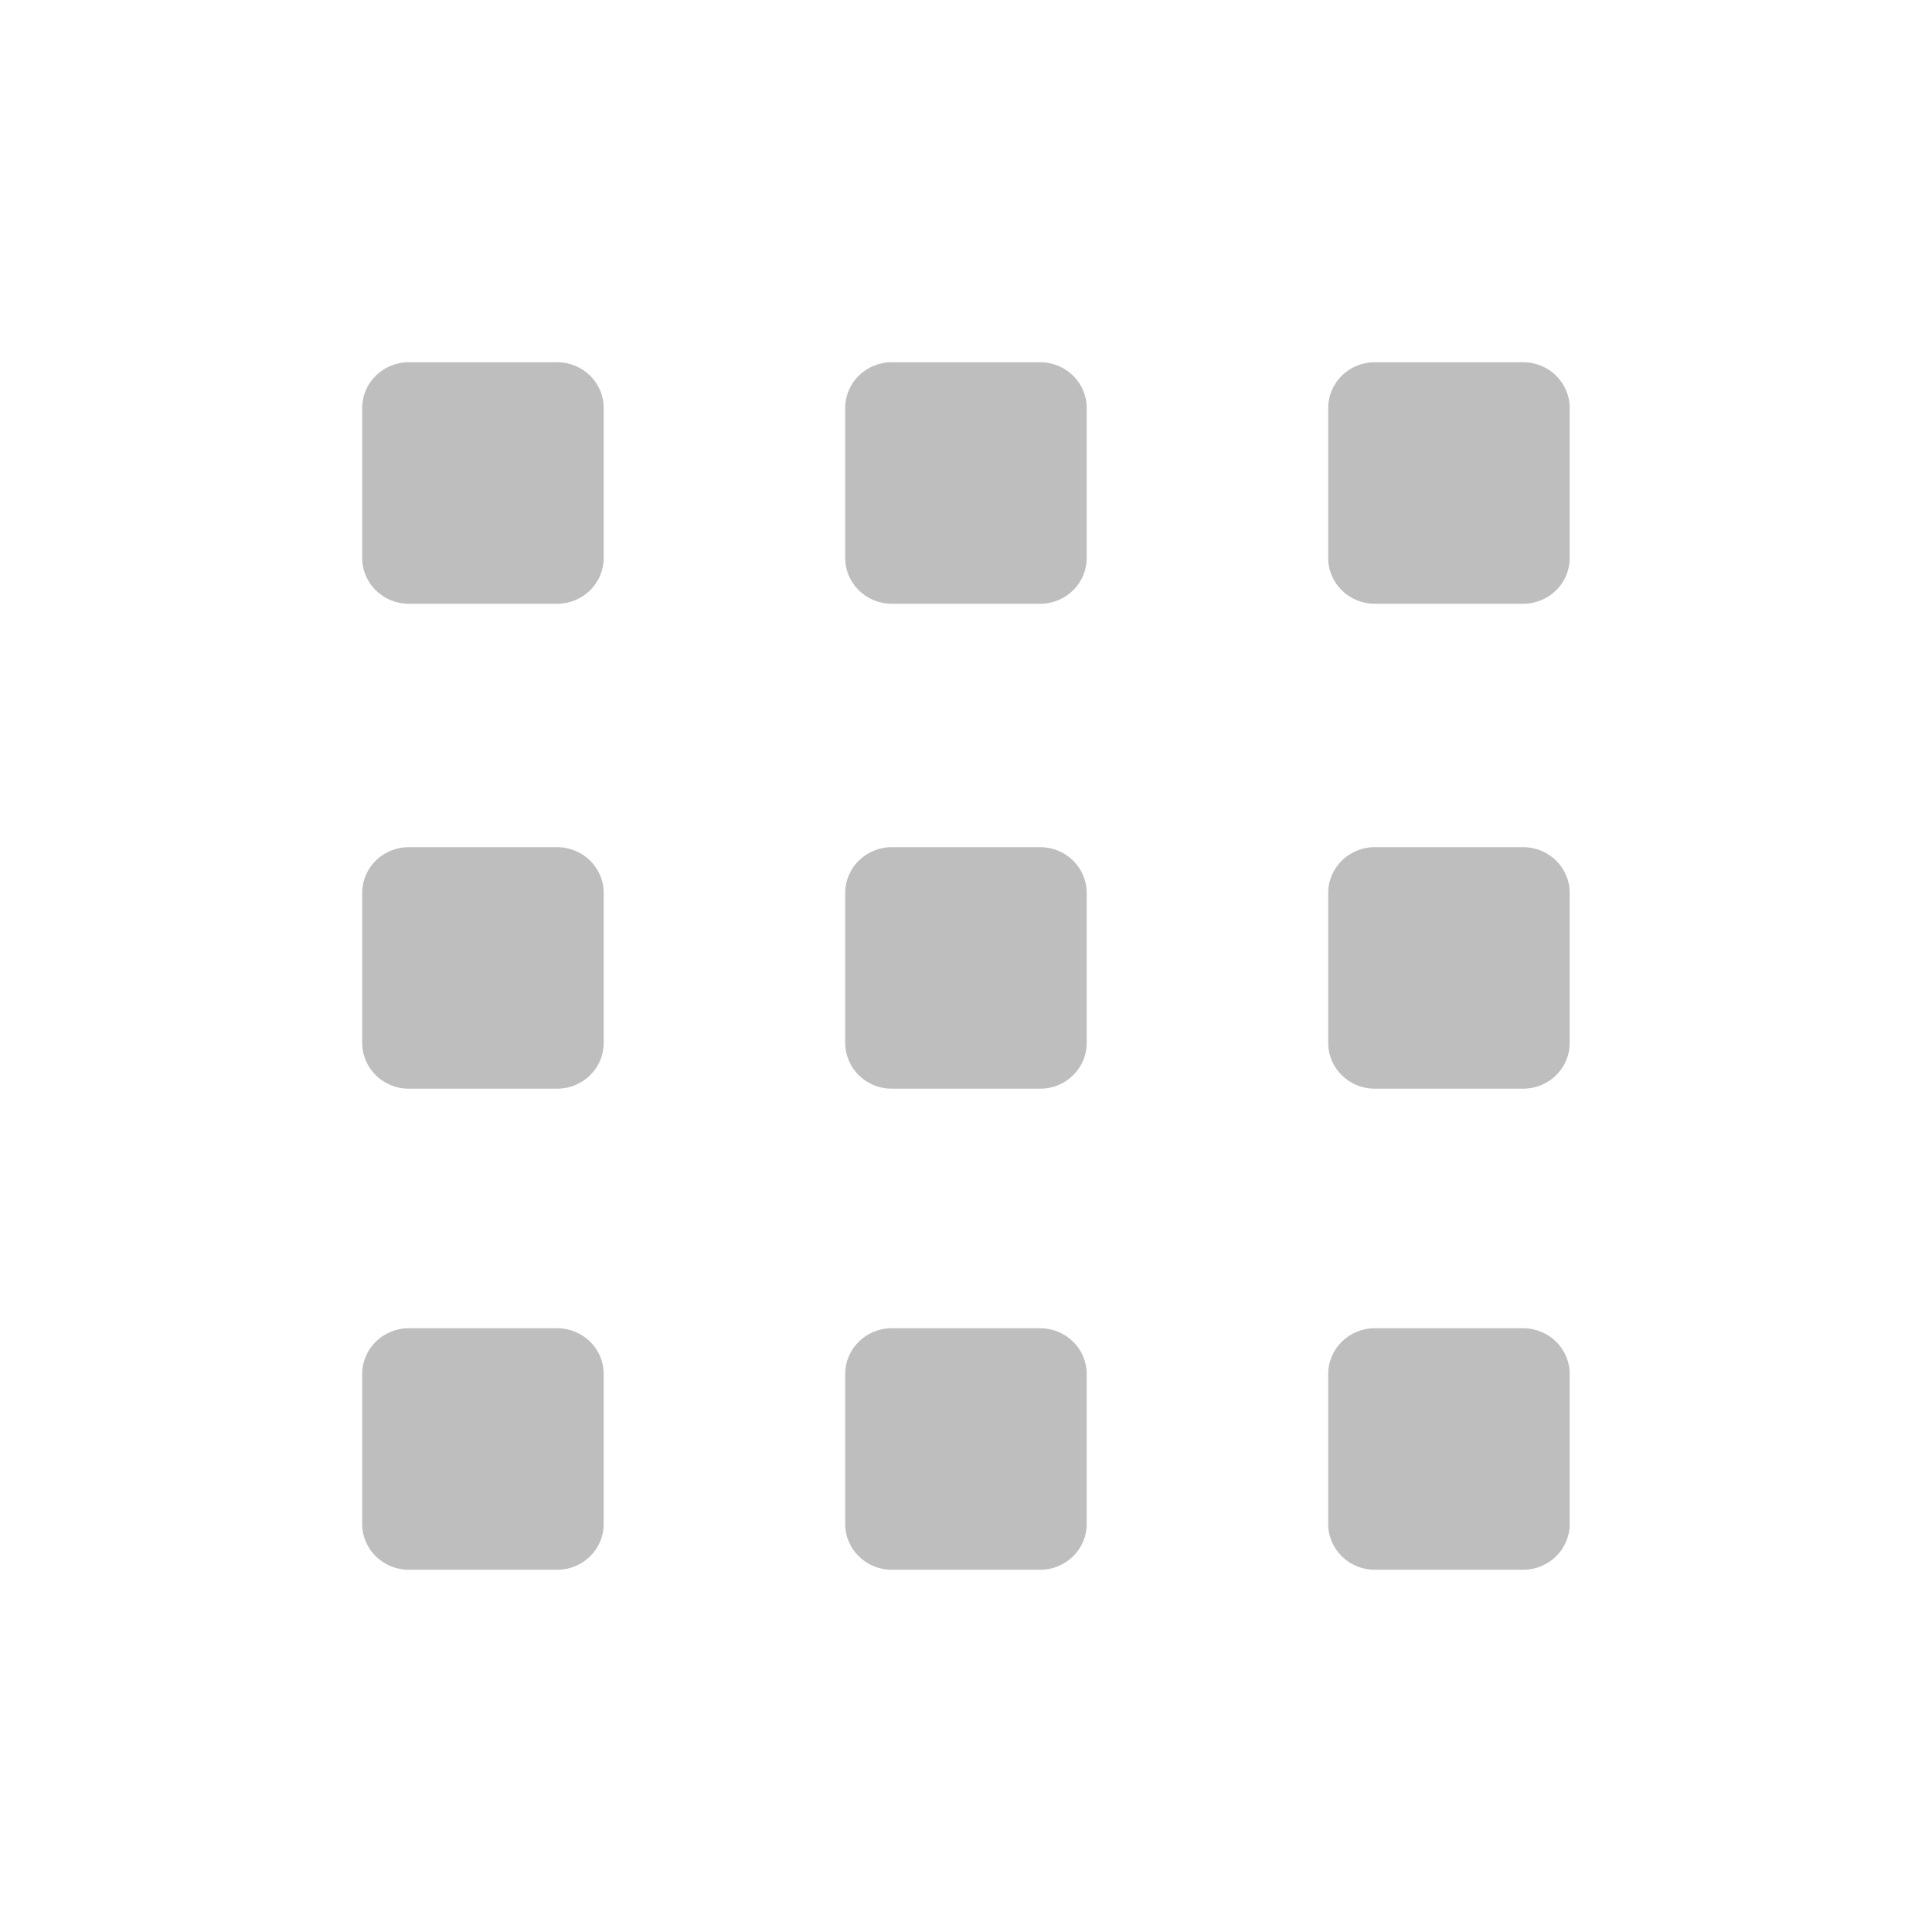
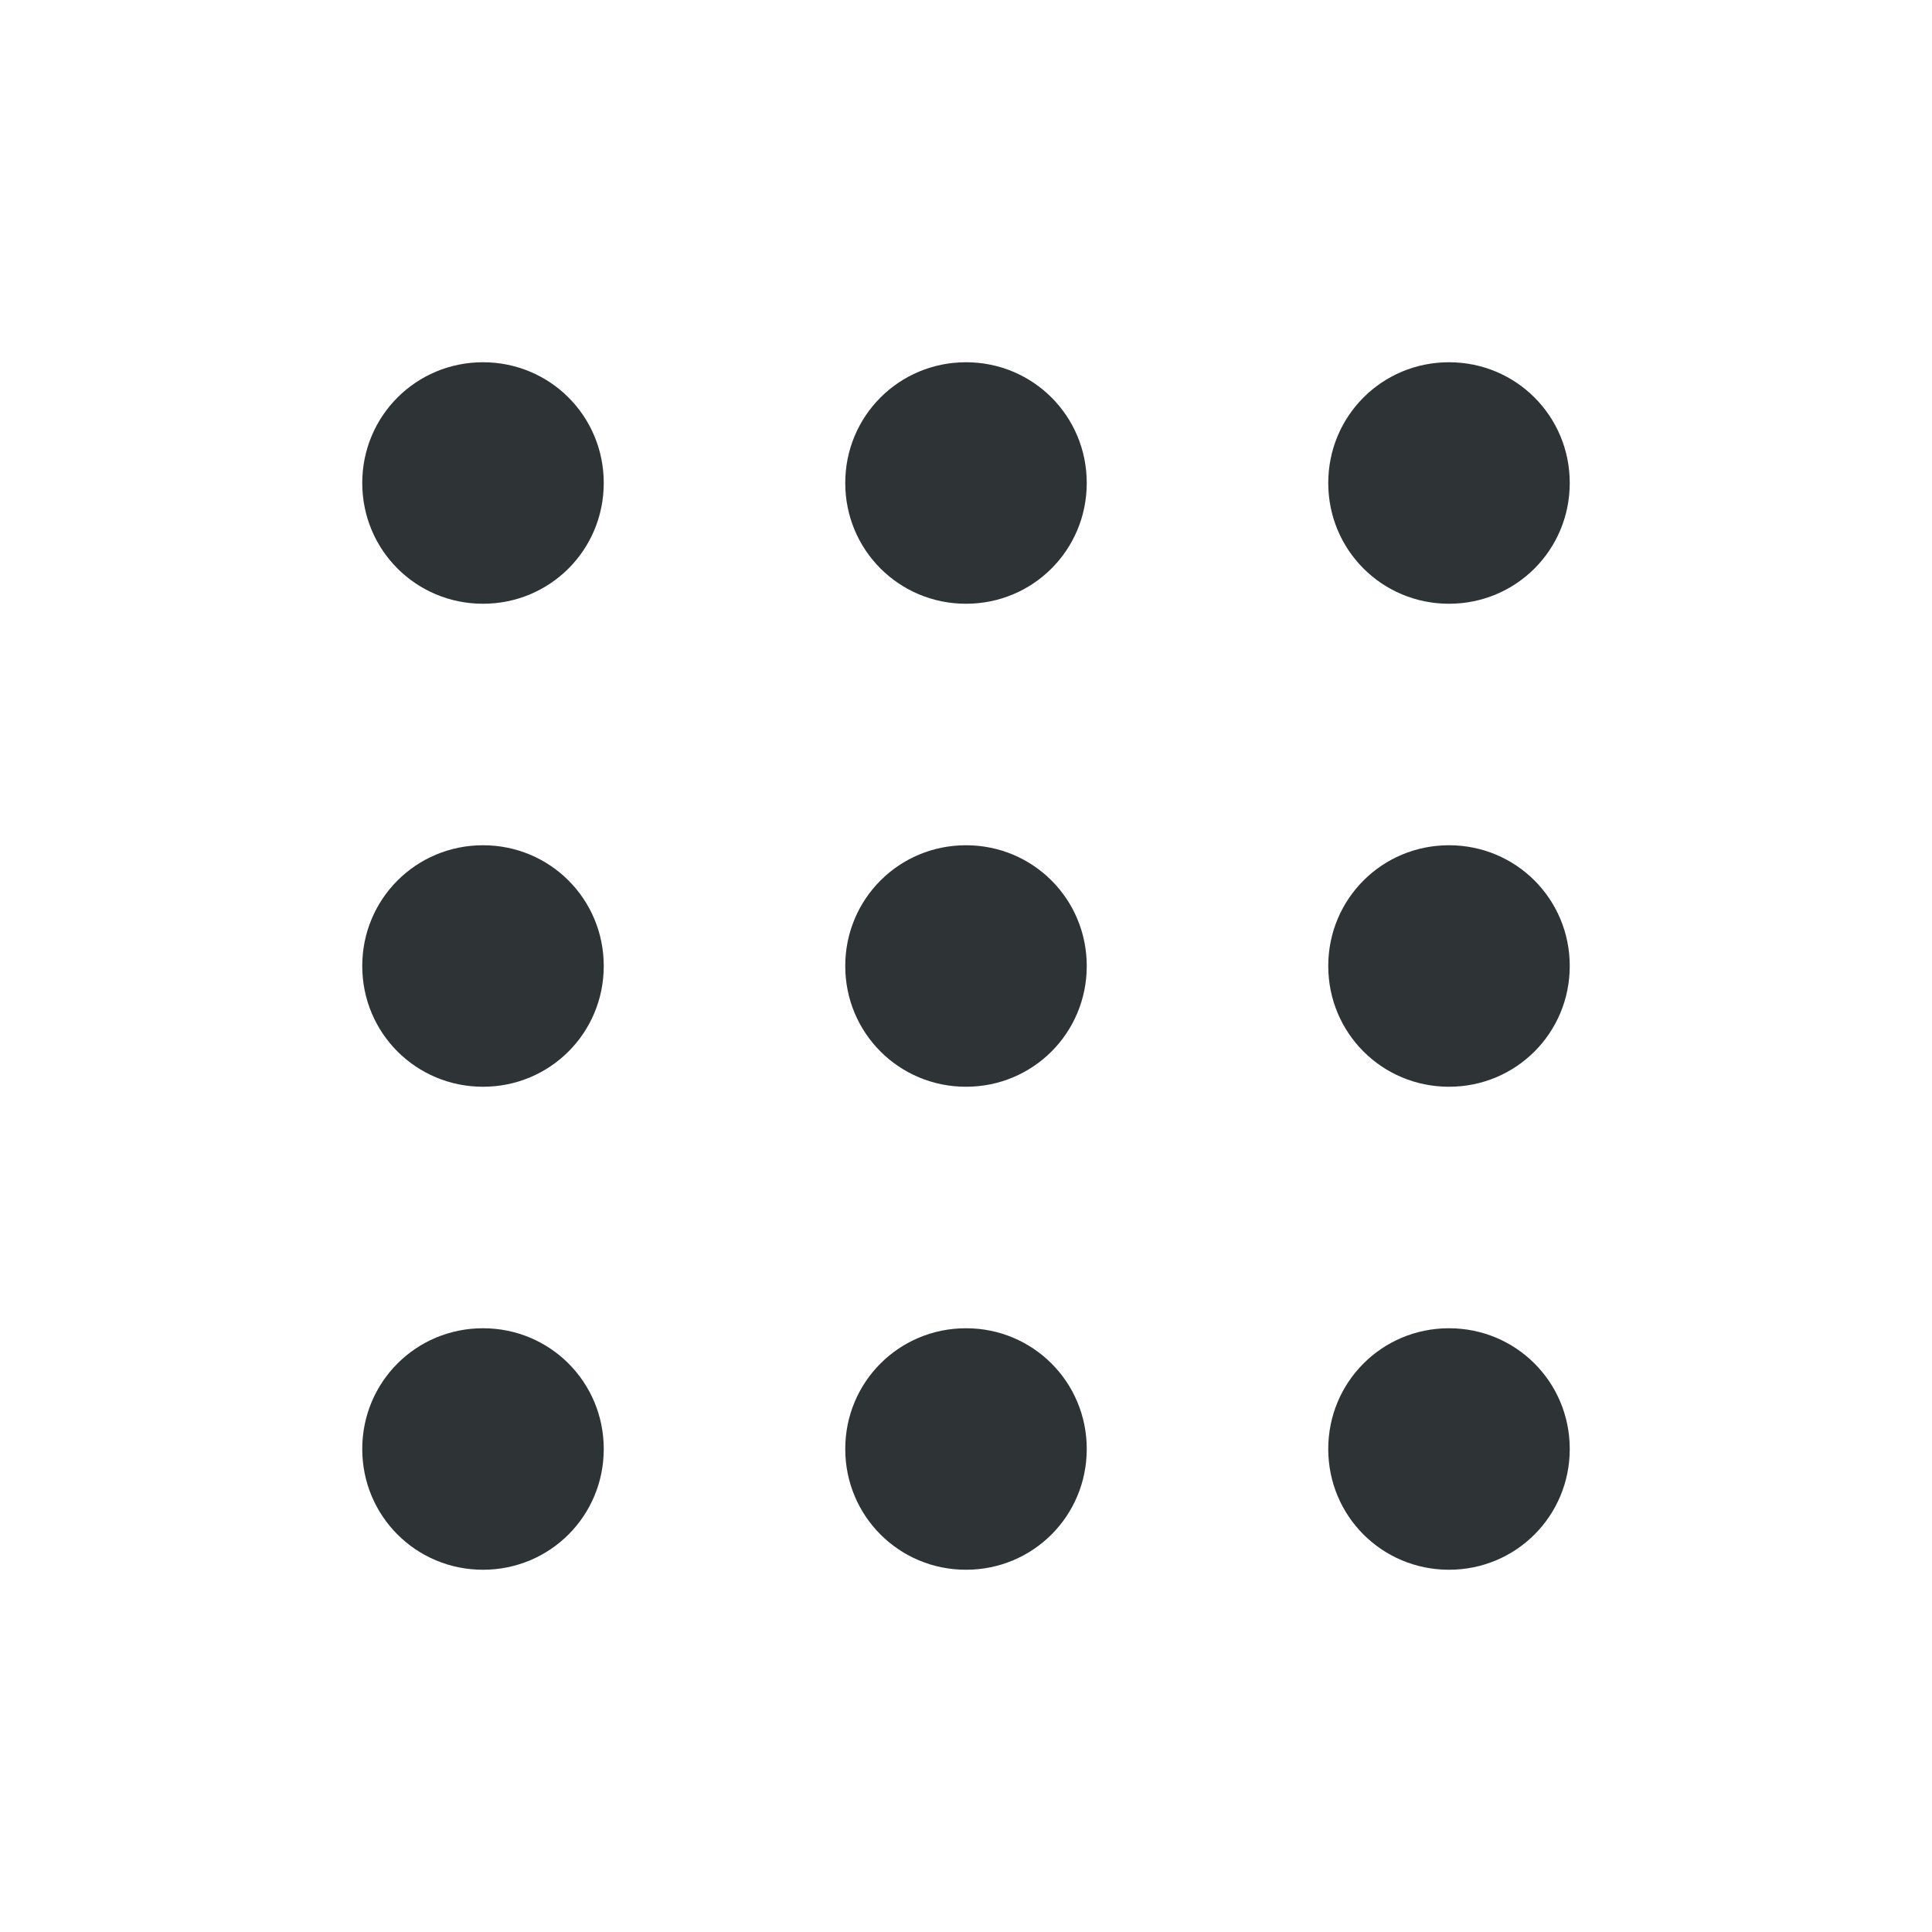
- <svg xmlns="http://www.w3.org/2000/svg" height="16" id="svg7384" version="1.1" width="16">
-   <defs id="defs7386" />
-   <g id="layer9" style="display:inline" transform="translate(-61.0004,-867)" />
-   <g id="layer10" transform="translate(-61.0004,-867)" />
-   <g id="layer11" transform="translate(-61.0004,-867)" />
-   <g id="layer13" transform="translate(-61.0004,-867)" />
-   <g id="layer14" transform="translate(-61.0004,-867)" />
-   <g id="layer15" style="display:inline" transform="translate(-61.0004,-867)" />
-   <g id="g71291" style="display:inline" transform="translate(-61.0004,-867)" />
-   <g id="g4953" style="display:inline" transform="translate(-61.0004,-867)" />
-   <g id="layer12" style="display:inline" transform="translate(-61.0004,-867)">
-     <rect height="2" id="rect13363" rx="0.385" ry="0.379" style="color:#000000;fill:#bebebe;fill-opacity:1;fill-rule:nonzero;stroke:none;stroke-width:1;marker:none;visibility:visible;display:inline;overflow:visible;enable-background:new" width="2" x="64" y="870" />
-     <rect height="2" id="rect13365" rx="0.385" ry="0.379" style="color:#000000;fill:#bebebe;fill-opacity:1;fill-rule:nonzero;stroke:none;stroke-width:1;marker:none;visibility:visible;display:inline;overflow:visible;enable-background:new" width="2" x="68" y="870" />
-     <rect height="2" id="rect13367" rx="0.385" ry="0.379" style="color:#000000;fill:#bebebe;fill-opacity:1;fill-rule:nonzero;stroke:none;stroke-width:1;marker:none;visibility:visible;display:inline;overflow:visible;enable-background:new" width="2" x="72" y="870" />
-     <rect height="2" id="rect13369" rx="0.385" ry="0.379" style="color:#000000;fill:#bebebe;fill-opacity:1;fill-rule:nonzero;stroke:none;stroke-width:1;marker:none;visibility:visible;display:inline;overflow:visible;enable-background:new" width="2" x="64" y="874.016" />
-     <rect height="2" id="rect13371" rx="0.385" ry="0.379" style="color:#000000;fill:#bebebe;fill-opacity:1;fill-rule:nonzero;stroke:none;stroke-width:1;marker:none;visibility:visible;display:inline;overflow:visible;enable-background:new" width="2" x="68" y="874.016" />
-     <rect height="2" id="rect13373" rx="0.385" ry="0.379" style="color:#000000;fill:#bebebe;fill-opacity:1;fill-rule:nonzero;stroke:none;stroke-width:1;marker:none;visibility:visible;display:inline;overflow:visible;enable-background:new" width="2" x="72" y="874.016" />
-     <rect height="2" id="rect13375" rx="0.385" ry="0.379" style="color:#000000;fill:#bebebe;fill-opacity:1;fill-rule:nonzero;stroke:none;stroke-width:1;marker:none;visibility:visible;display:inline;overflow:visible;enable-background:new" width="2" x="64" y="878" />
-     <rect height="2" id="rect13377" rx="0.385" ry="0.379" style="color:#000000;fill:#bebebe;fill-opacity:1;fill-rule:nonzero;stroke:none;stroke-width:1;marker:none;visibility:visible;display:inline;overflow:visible;enable-background:new" width="2" x="68" y="878" />
-     <rect height="2" id="rect13379" rx="0.385" ry="0.379" style="color:#000000;fill:#bebebe;fill-opacity:1;fill-rule:nonzero;stroke:none;stroke-width:1;marker:none;visibility:visible;display:inline;overflow:visible;enable-background:new" width="2" x="72" y="878" />
-   </g>
+ <svg xmlns="http://www.w3.org/2000/svg" height="16px" viewBox="0 0 16 16" width="16px">
+   <path d="m 4 3 c -0.555 0 -1 0.445 -1 1 s 0.445 1 1 1 s 1 -0.445 1 -1 s -0.445 -1 -1 -1 z m 4 0 c -0.555 0 -1 0.445 -1 1 s 0.445 1 1 1 s 1 -0.445 1 -1 s -0.445 -1 -1 -1 z m 4 0 c -0.555 0 -1 0.445 -1 1 s 0.445 1 1 1 s 1 -0.445 1 -1 s -0.445 -1 -1 -1 z m -8 4 c -0.555 0 -1 0.445 -1 1 s 0.445 1 1 1 s 1 -0.445 1 -1 s -0.445 -1 -1 -1 z m 4 0 c -0.555 0 -1 0.445 -1 1 s 0.445 1 1 1 s 1 -0.445 1 -1 s -0.445 -1 -1 -1 z m 4 0 c -0.555 0 -1 0.445 -1 1 s 0.445 1 1 1 s 1 -0.445 1 -1 s -0.445 -1 -1 -1 z m -8 4 c -0.555 0 -1 0.445 -1 1 s 0.445 1 1 1 s 1 -0.445 1 -1 s -0.445 -1 -1 -1 z m 4 0 c -0.555 0 -1 0.445 -1 1 s 0.445 1 1 1 s 1 -0.445 1 -1 s -0.445 -1 -1 -1 z m 4 0 c -0.555 0 -1 0.445 -1 1 s 0.445 1 1 1 s 1 -0.445 1 -1 s -0.445 -1 -1 -1 z m 0 0" fill="#2e3436" />
</svg>
